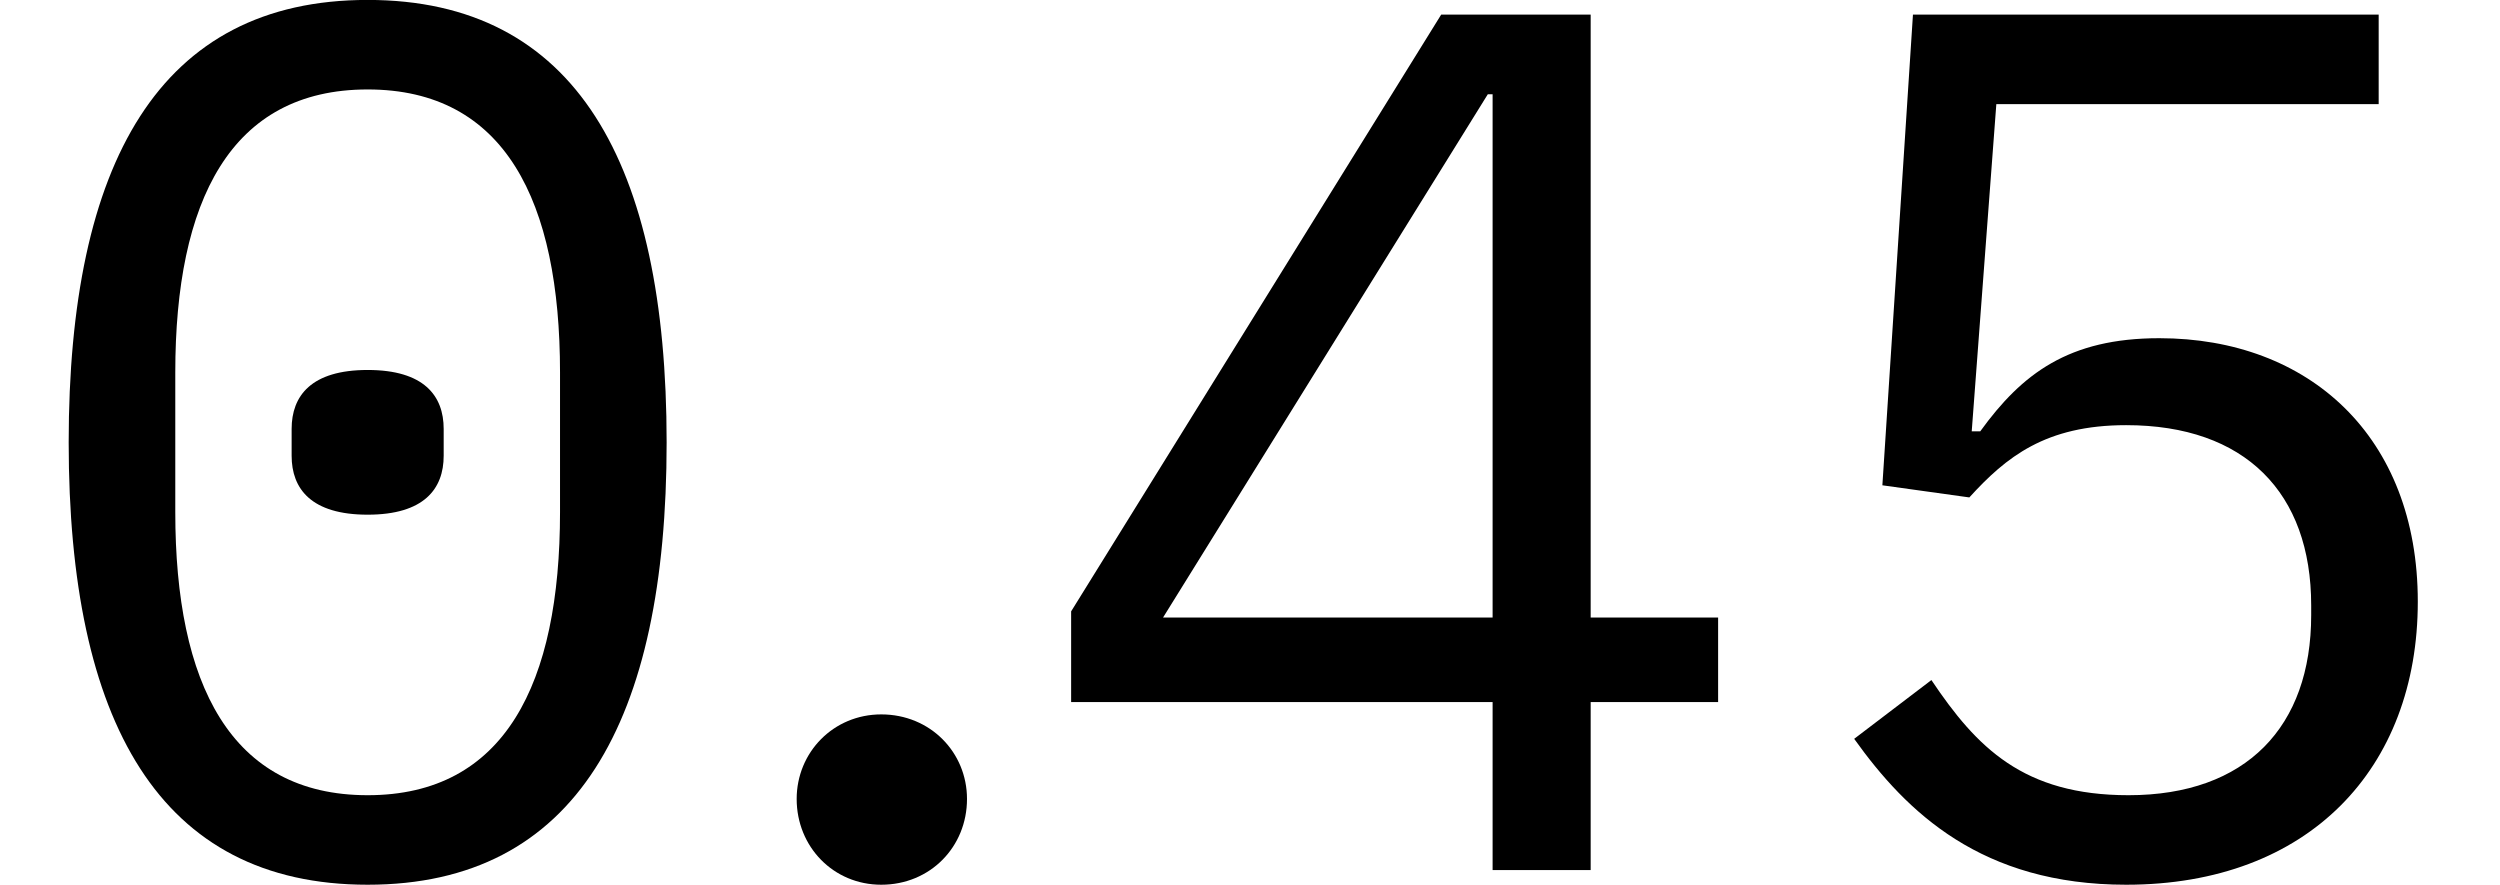
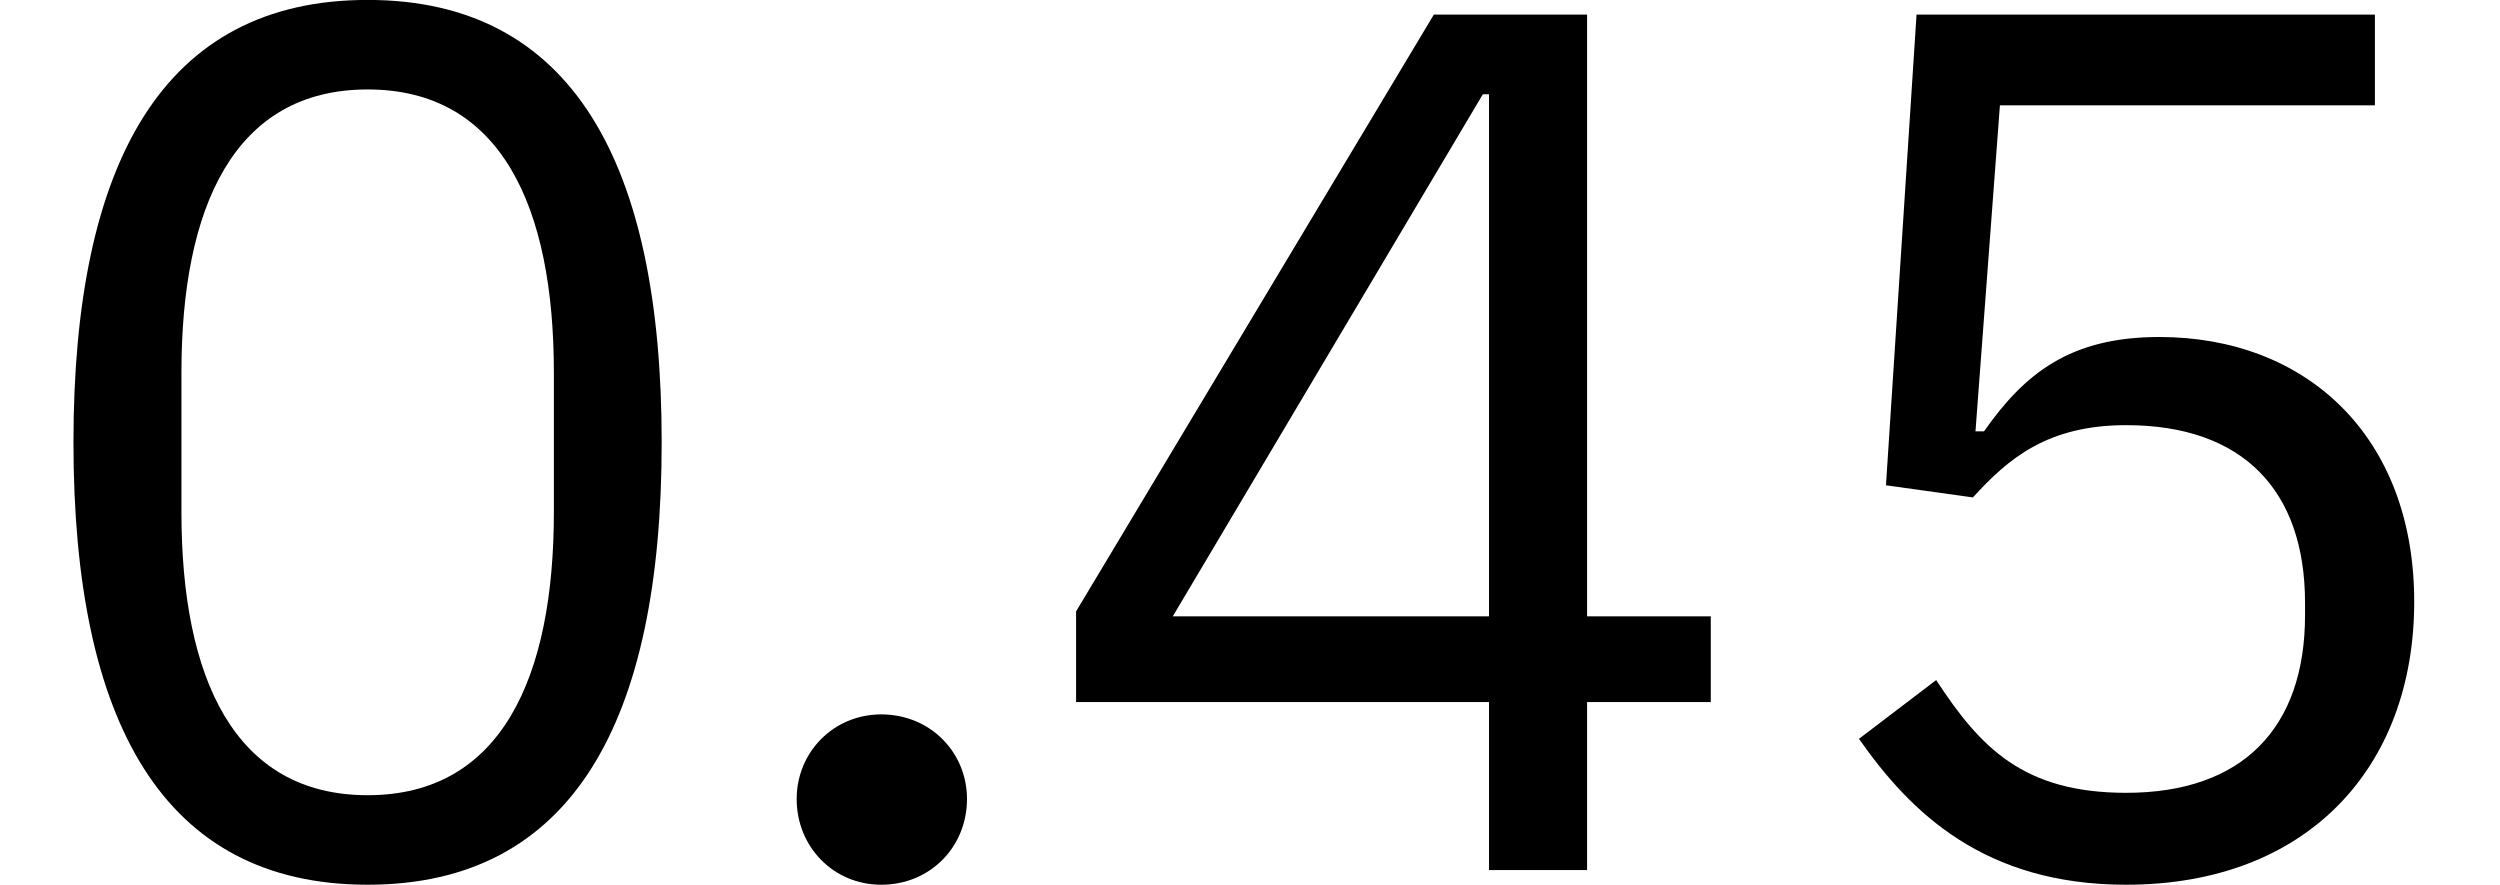
<svg xmlns="http://www.w3.org/2000/svg" xmlns:xlink="http://www.w3.org/1999/xlink" style="width:2.040em;height:0.722em;vertical-align:-0.012em" fill="currentColor" aria-hidden="true" version="1.1" viewBox="-72 -72 20.324 7.193">
  <defs>
-     <path id="m1651b4a32f7c80c4-g0-56" d="M2.152 .086C3.371 .086 3.902-.868 3.902-2.503S3.371-5.093 2.152-5.093S.402-4.139 .402-2.503S.933 .086 2.152 .086ZM2.152-.438C1.349-.438 1.026-1.09 1.026-2.095V-2.912C1.026-3.917 1.349-4.569 2.152-4.569S3.278-3.917 3.278-2.912V-2.095C3.278-1.09 2.955-.438 2.152-.438ZM2.152-2.08C2.482-2.08 2.597-2.231 2.597-2.425V-2.582C2.597-2.776 2.482-2.927 2.152-2.927S1.707-2.776 1.707-2.582V-2.425C1.707-2.231 1.822-2.08 2.152-2.08Z" />
-     <path id="m1651b4a32f7c80c4-g0-62" d="M3.285 0V-.983H4.031V-1.478H3.285V-5.007H2.41L.244-1.514V-.983H2.711V0H3.285ZM2.683-4.541H2.711V-1.478H.782L2.683-4.541Z" />
-     <path id="m1651b4a32f7c80c4-g0-63" d="M3.594-5.007H.868L.689-2.252L1.198-2.181C1.413-2.417 1.643-2.604 2.116-2.604C2.812-2.604 3.199-2.209 3.199-1.549V-1.492C3.199-.839 2.819-.438 2.13-.438C1.514-.438 1.241-.717 .976-1.112L.524-.768C.832-.337 1.27 .086 2.116 .086C3.185 .086 3.823-.595 3.823-1.571C3.823-2.539 3.185-3.113 2.31-3.113C1.779-3.113 1.506-2.905 1.262-2.568H1.212L1.356-4.483H3.594V-5.007Z" />
+     <path id="m1651b4a32f7c80c4-g0-56" d="M2.152 .086C3.35 .086 3.873-.868 3.873-2.503S3.35-5.093 2.152-5.093S.43-4.139 .43-2.503S.954 .086 2.152 .086ZM2.152-.438C1.37-.438 1.062-1.126 1.062-2.095V-2.912C1.062-3.881 1.37-4.569 2.152-4.569S3.242-3.881 3.242-2.912V-2.095C3.242-1.126 2.934-.438 2.152-.438Z" />
+     <path id="m1651b4a32f7c80c4-g0-62" d="M3.264 0V-.983H3.988V-1.485H3.264V-5.007H2.367L.273-1.514V-.983H2.69V0H3.264ZM2.654-4.541H2.69V-1.485H.839L2.654-4.541Z" />
+     <path id="m1651b4a32f7c80c4-g0-63" d="M3.572-5.007H.889L.71-2.252L1.219-2.181C1.427-2.41 1.657-2.604 2.116-2.604C2.798-2.604 3.163-2.224 3.163-1.564V-1.492C3.163-.832 2.798-.452 2.116-.452C1.514-.452 1.262-.717 1.004-1.112L.552-.768C.854-.337 1.284 .086 2.116 .086C3.171 .086 3.802-.595 3.802-1.571C3.802-2.539 3.171-3.12 2.31-3.12C1.786-3.12 1.521-2.905 1.284-2.568H1.234L1.377-4.476H3.572V-5.007Z" />
    <path id="m1651b4a32f7c80c4-g2-15" d="M.854-.911C.574-.911 .359-.689 .359-.416C.359-.136 .574 .086 .854 .086C1.141 .086 1.356-.136 1.356-.416C1.356-.689 1.141-.911 .854-.911Z" />
    <use id="m1651b4a32f7c80c4-g3-56" xlink:href="#m1651b4a32f7c80c4-g0-56" transform="scale(1.388889)" />
    <use id="m1651b4a32f7c80c4-g3-62" xlink:href="#m1651b4a32f7c80c4-g0-62" transform="scale(1.388889)" />
    <use id="m1651b4a32f7c80c4-g3-63" xlink:href="#m1651b4a32f7c80c4-g0-63" transform="scale(1.388889)" />
    <use id="m1651b4a32f7c80c4-g5-15" xlink:href="#m1651b4a32f7c80c4-g2-15" transform="scale(1.388889)" />
  </defs>
  <g id="m1651b4a32f7c80c4-page1">
    <use x="-72" y="-64.927" xlink:href="#m1651b4a32f7c80c4-g3-56" />
    <use x="-66.022" y="-64.927" xlink:href="#m1651b4a32f7c80c4-g5-15" />
    <use x="-63.631" y="-64.927" xlink:href="#m1651b4a32f7c80c4-g3-62" />
    <use x="-57.654" y="-64.927" xlink:href="#m1651b4a32f7c80c4-g3-63" />
  </g>
</svg>
